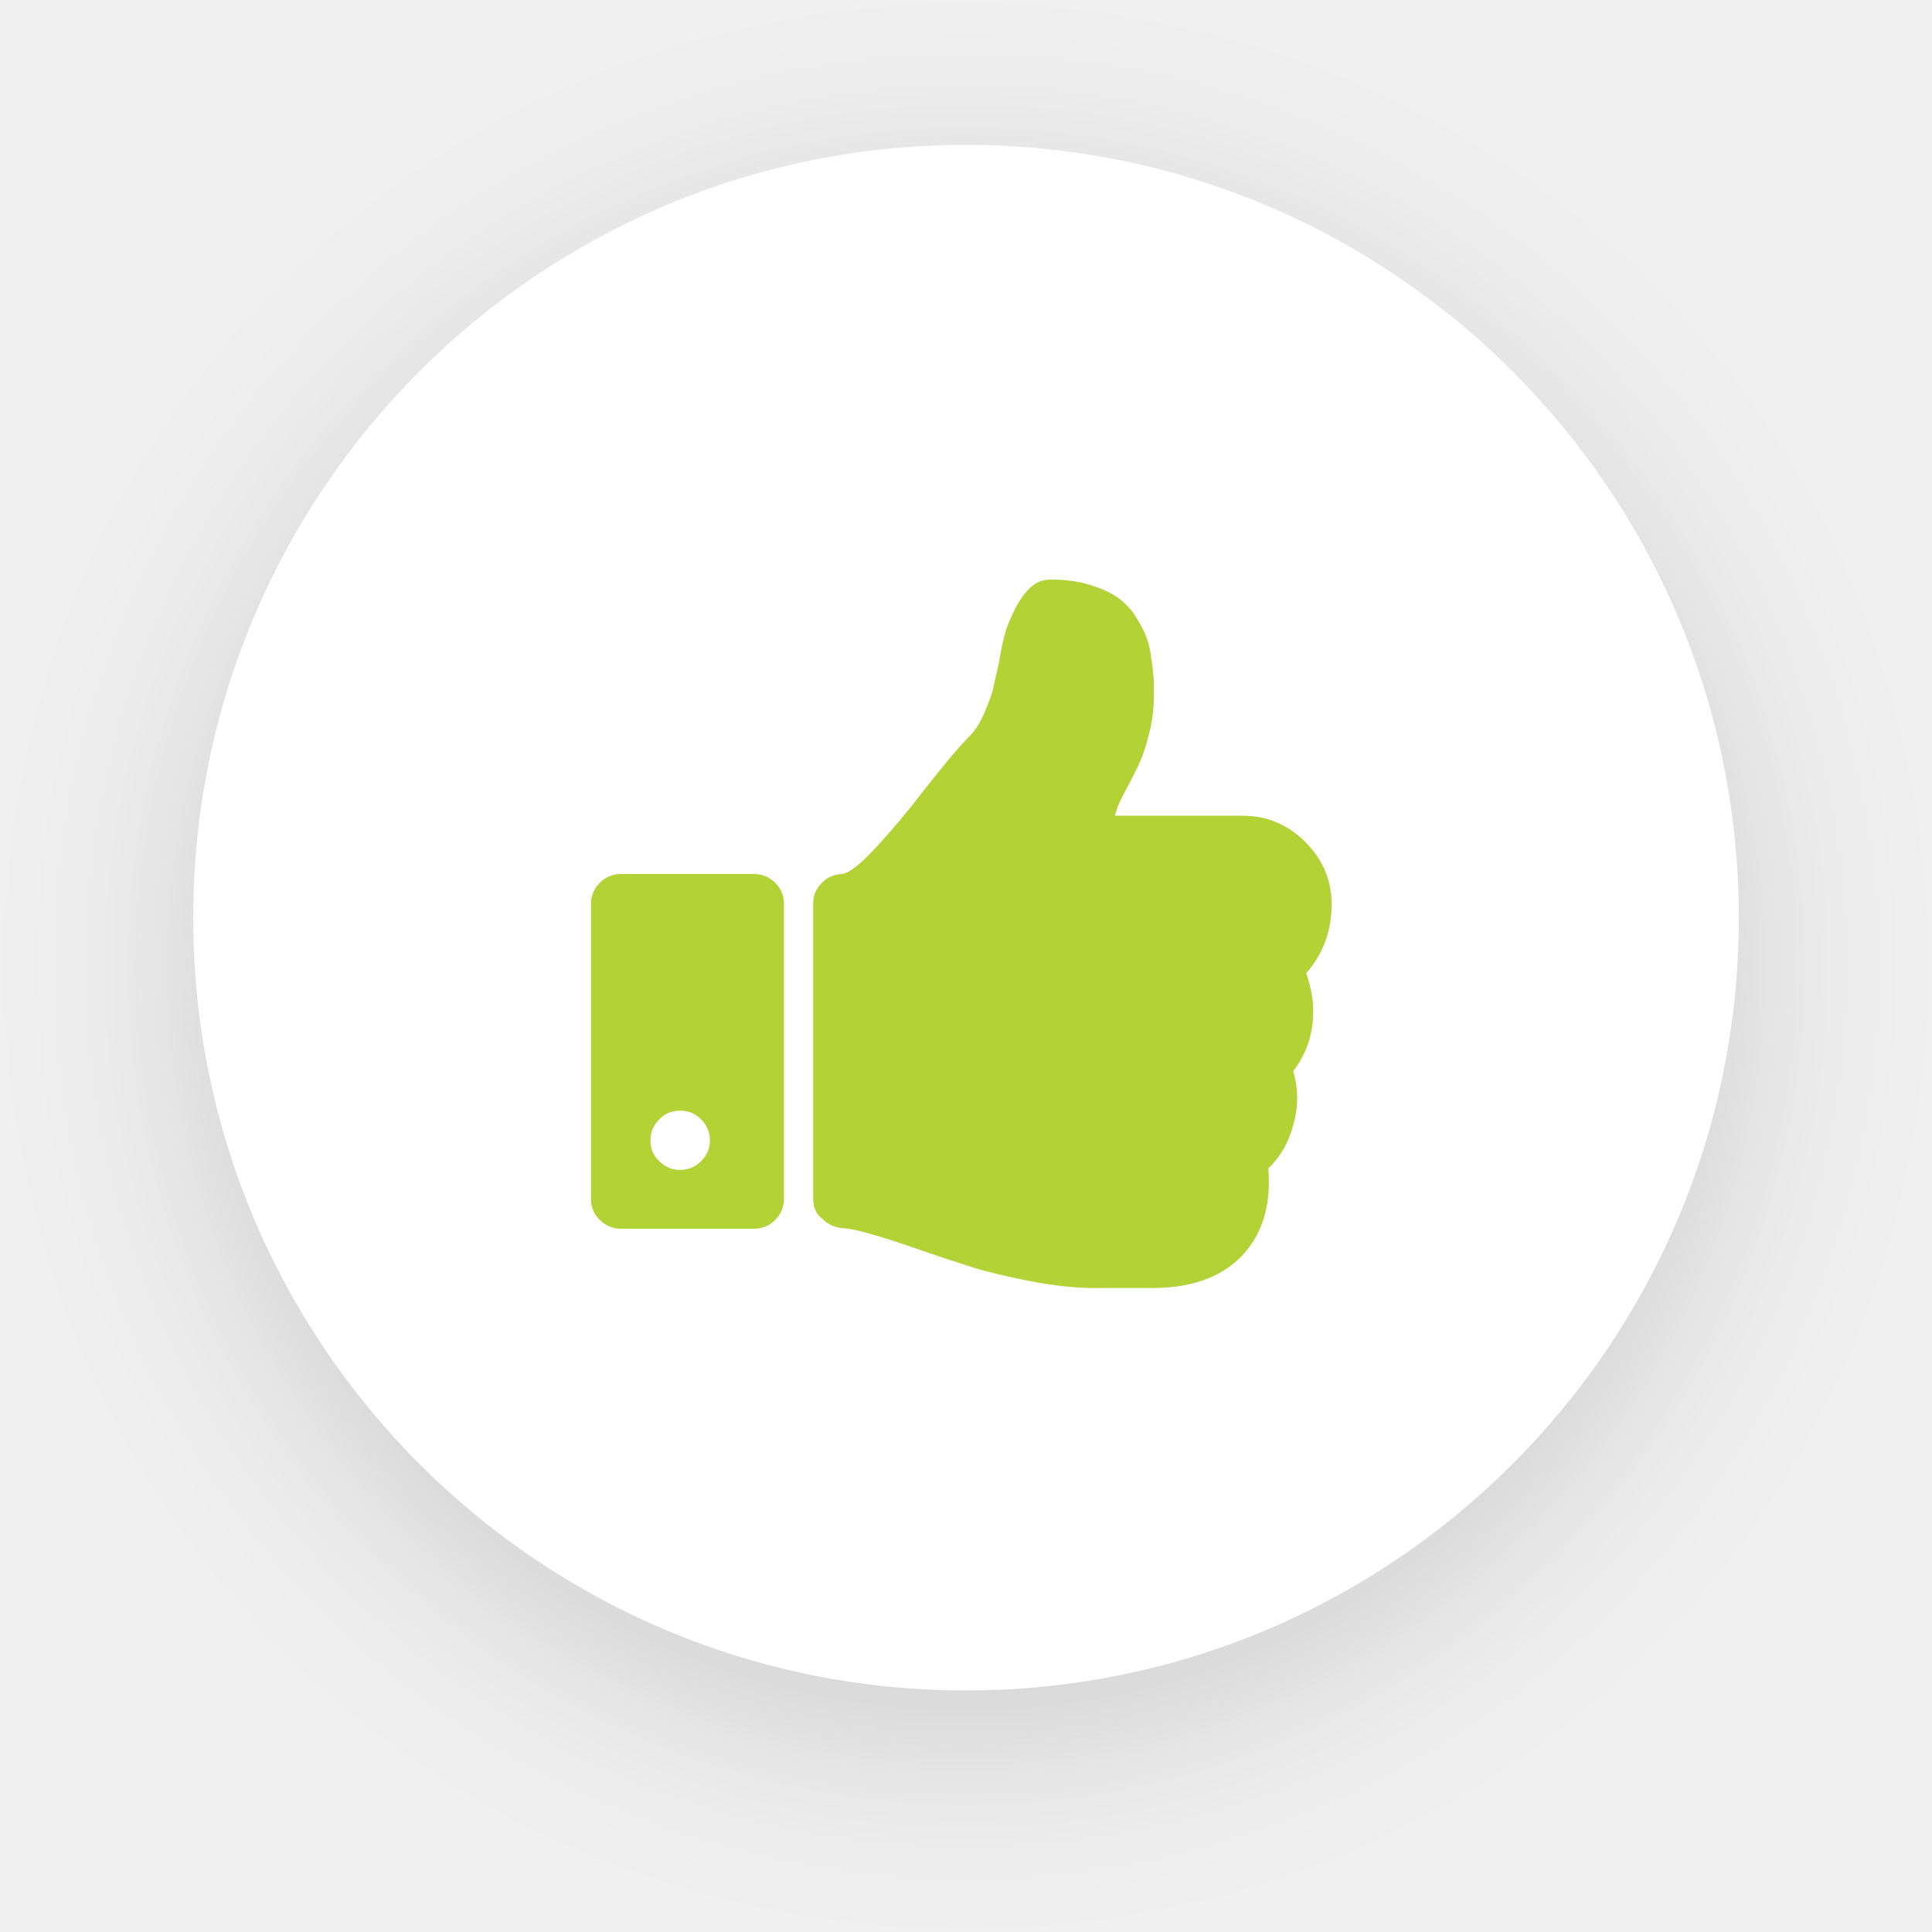
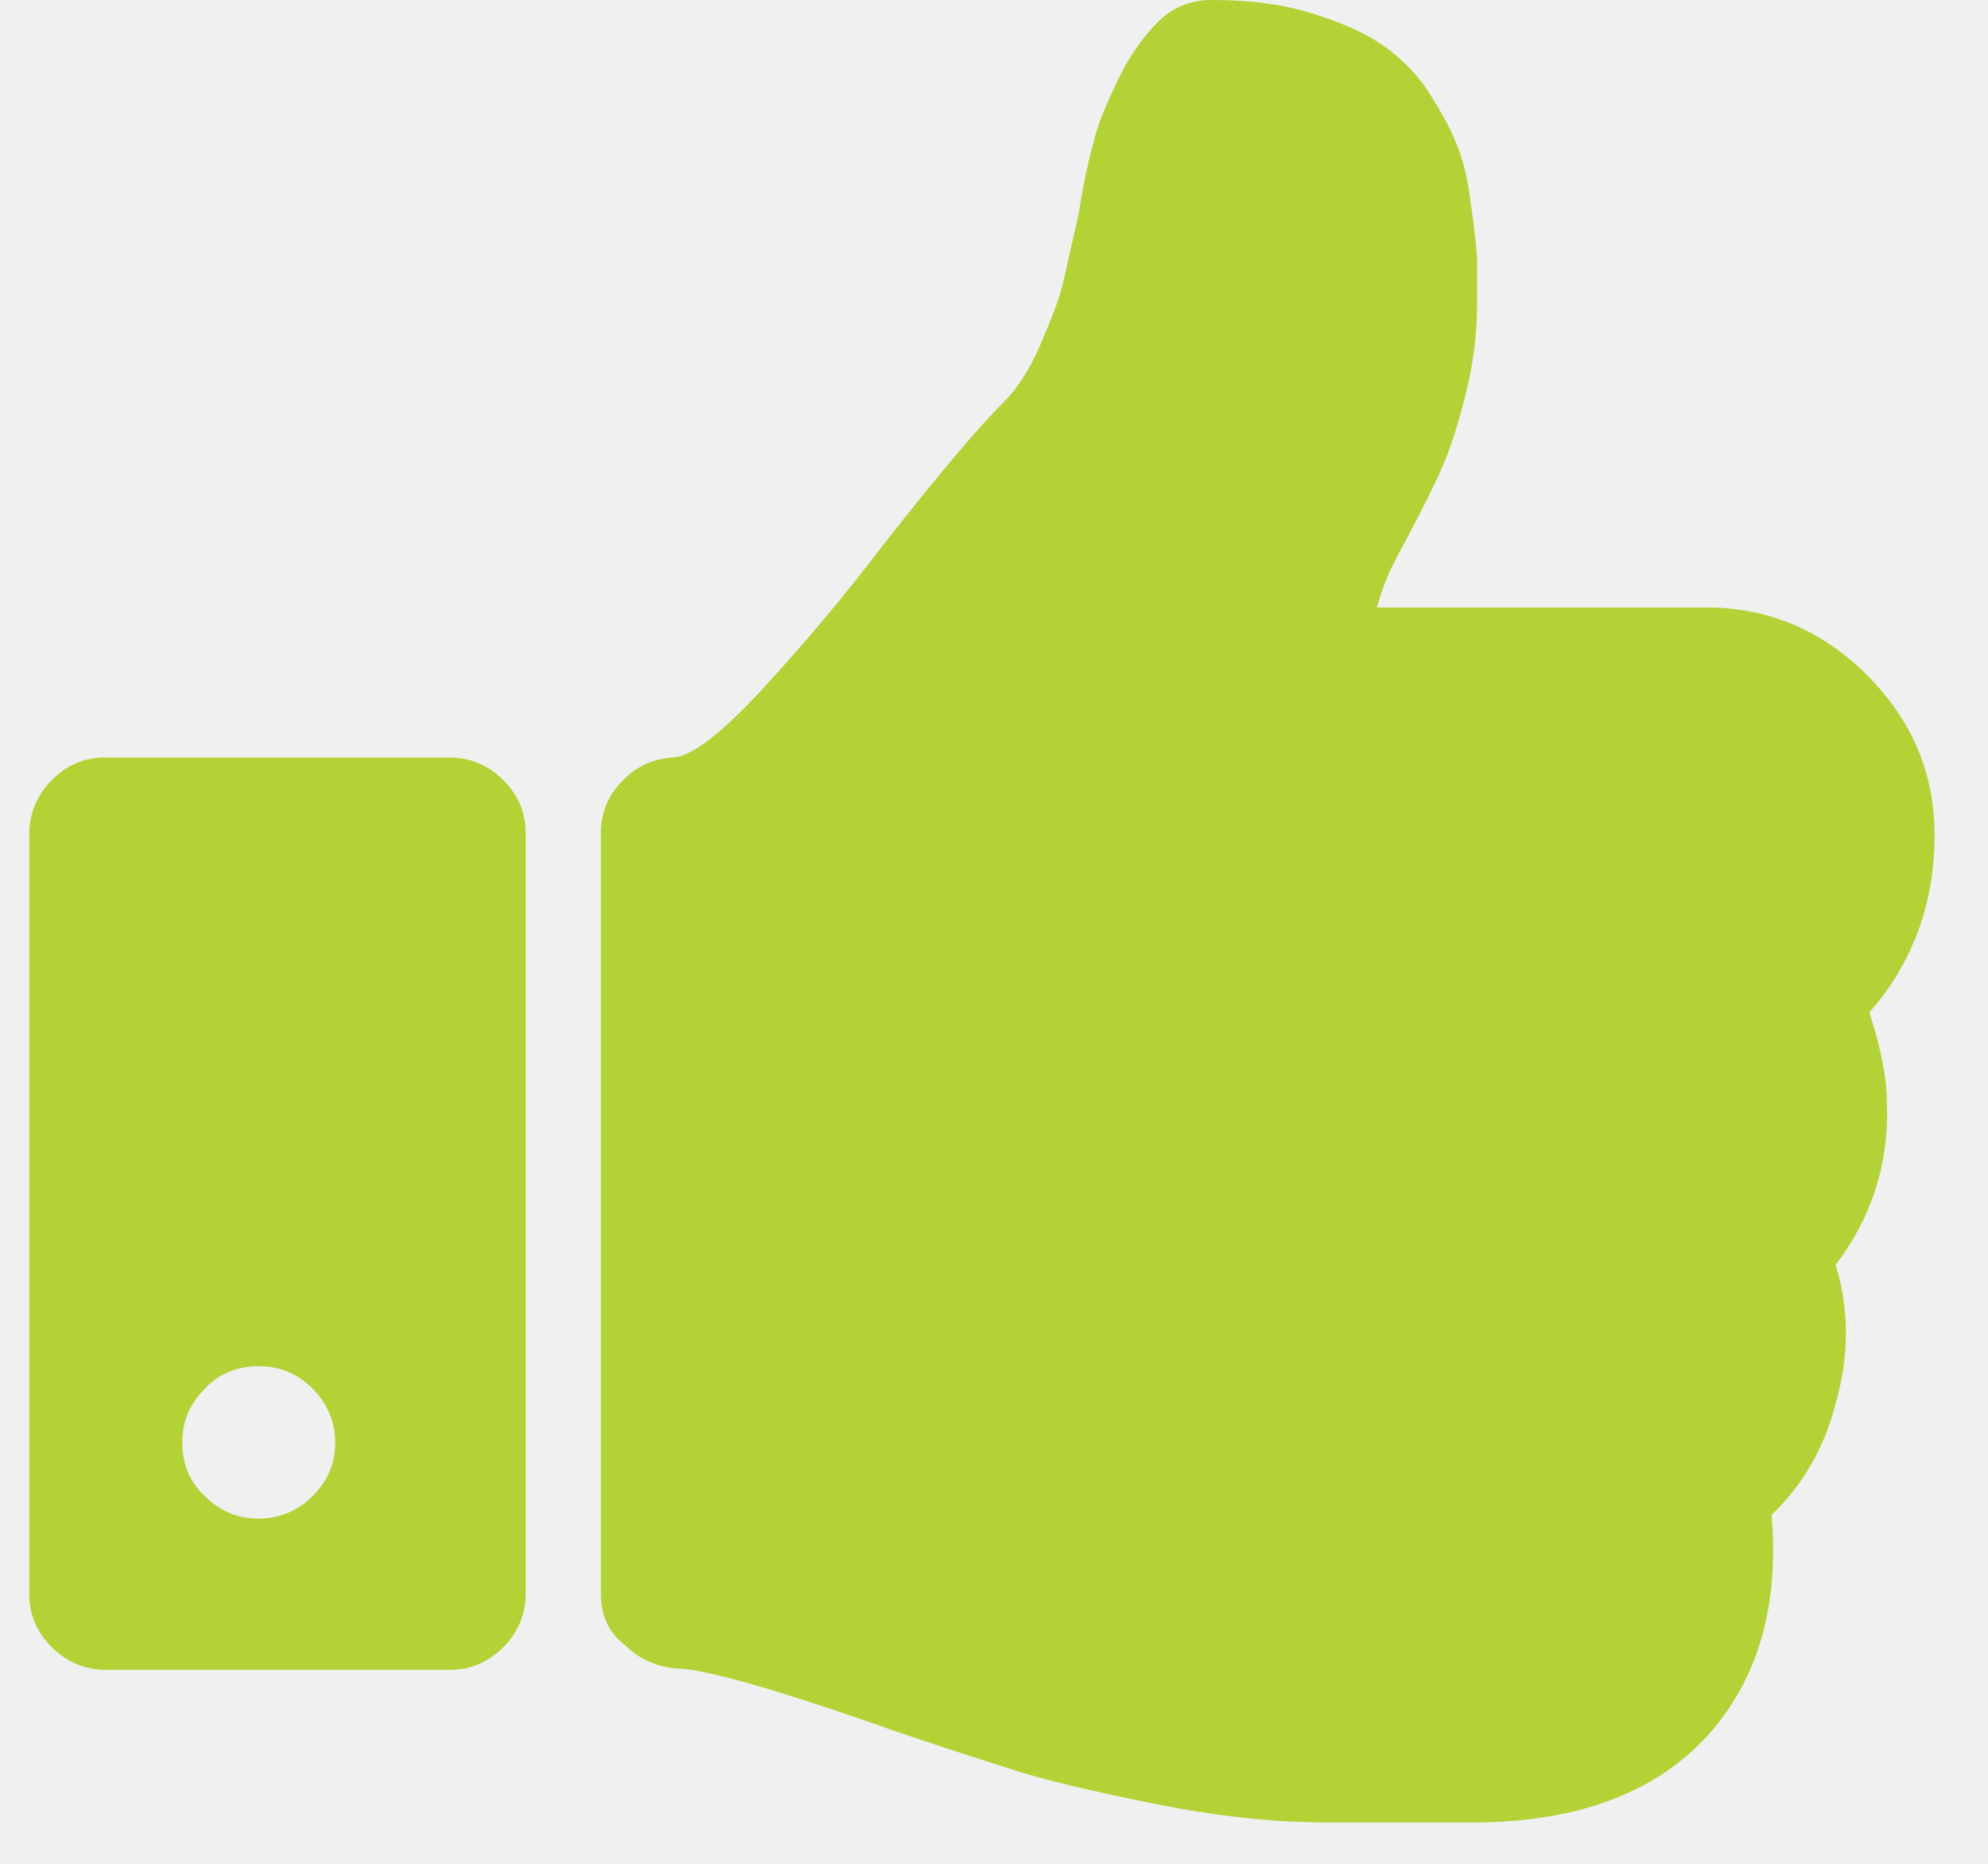
- <svg xmlns="http://www.w3.org/2000/svg" width="40" height="40" viewBox="0 0 40 40" fill="none">
-   <g filter="url(#filter0_d_23_1909)">
-     <circle cx="20" cy="19" r="16" fill="white" />
-   </g>
-   <path fill-rule="evenodd" clip-rule="evenodd" d="M16.836 18.7V24.826C16.836 24.997 16.897 25.138 17.028 25.238C17.149 25.359 17.3 25.419 17.462 25.429C17.684 25.439 18.188 25.58 18.975 25.852C19.409 26.005 19.762 26.118 20.034 26.205C20.066 26.215 20.096 26.225 20.125 26.234C20.397 26.325 20.791 26.415 21.285 26.516C21.789 26.616 22.243 26.667 22.667 26.667H22.828H23.555H23.898C24.745 26.657 25.37 26.405 25.784 25.922C26.157 25.48 26.319 24.906 26.258 24.192C26.5 23.961 26.682 23.659 26.773 23.297C26.884 22.915 26.884 22.532 26.773 22.18C27.065 21.798 27.206 21.355 27.186 20.872C27.186 20.671 27.136 20.43 27.045 20.148C27.398 19.746 27.57 19.263 27.57 18.72C27.57 18.227 27.388 17.794 27.025 17.432C26.662 17.07 26.228 16.889 25.734 16.889H23.081C23.09 16.862 23.098 16.836 23.106 16.811C23.124 16.752 23.14 16.7 23.161 16.657C23.176 16.613 23.202 16.562 23.231 16.507C23.241 16.487 23.252 16.467 23.262 16.446C23.286 16.399 23.306 16.362 23.323 16.332C23.334 16.31 23.345 16.292 23.353 16.275C23.464 16.064 23.555 15.883 23.615 15.742C23.676 15.601 23.736 15.41 23.797 15.169C23.857 14.927 23.888 14.686 23.888 14.444V14.072C23.886 14.053 23.884 14.032 23.882 14.009C23.873 13.915 23.862 13.794 23.837 13.64C23.817 13.449 23.777 13.298 23.726 13.167C23.676 13.036 23.595 12.895 23.494 12.734C23.393 12.583 23.262 12.453 23.111 12.352C22.96 12.252 22.768 12.171 22.536 12.101C22.304 12.03 22.042 12 21.749 12C21.578 12 21.436 12.06 21.315 12.181C21.194 12.302 21.083 12.463 20.992 12.654C20.902 12.845 20.831 13.006 20.801 13.147C20.761 13.288 20.72 13.479 20.68 13.73C20.653 13.844 20.631 13.945 20.611 14.032C20.586 14.145 20.566 14.236 20.549 14.304C20.518 14.424 20.458 14.575 20.377 14.766C20.296 14.957 20.195 15.118 20.085 15.229C19.873 15.44 19.55 15.823 19.116 16.376C18.803 16.788 18.481 17.171 18.148 17.533C17.815 17.895 17.573 18.086 17.421 18.096C17.26 18.106 17.119 18.166 17.008 18.287C16.897 18.398 16.836 18.539 16.836 18.7ZM12.236 24.826V18.71C12.236 18.549 12.297 18.398 12.418 18.277C12.539 18.156 12.68 18.096 12.852 18.096H15.616C15.777 18.096 15.928 18.156 16.049 18.277C16.171 18.398 16.231 18.539 16.231 18.71V24.826C16.231 24.987 16.171 25.138 16.049 25.258C15.928 25.379 15.787 25.439 15.616 25.439H12.852C12.69 25.439 12.539 25.379 12.418 25.258C12.297 25.138 12.236 24.997 12.236 24.826ZM13.467 23.609C13.467 23.78 13.528 23.93 13.649 24.041C13.77 24.162 13.911 24.222 14.082 24.222C14.244 24.222 14.395 24.162 14.516 24.041C14.637 23.92 14.698 23.78 14.698 23.609C14.698 23.448 14.637 23.297 14.516 23.176C14.395 23.055 14.254 22.995 14.082 22.995C13.911 22.995 13.76 23.055 13.649 23.176C13.528 23.297 13.467 23.438 13.467 23.609Z" fill="#B2D235" />
-   <defs>
-     <filter id="filter0_d_23_1909" x="0" y="0" width="40" height="40" filterUnits="userSpaceOnUse" color-interpolation-filters="sRGB">
-       <feFlood flood-opacity="0" result="BackgroundImageFix" />
-       <feColorMatrix in="SourceAlpha" type="matrix" values="0 0 0 0 0 0 0 0 0 0 0 0 0 0 0 0 0 0 127 0" result="hardAlpha" />
-       <feOffset dy="1" />
-       <feGaussianBlur stdDeviation="2" />
-       <feColorMatrix type="matrix" values="0 0 0 0 0.133 0 0 0 0 0.133 0 0 0 0 0.133 0 0 0 0.162 0" />
-       <feBlend mode="normal" in2="BackgroundImageFix" result="effect1_dropShadow_23_1909" />
-       <feBlend mode="normal" in="SourceGraphic" in2="effect1_dropShadow_23_1909" result="shape" />
-     </filter>
-   </defs>
+ <svg xmlns="http://www.w3.org/2000/svg" width="16" height="15" viewBox="0 0 16 15" fill="none">
+   <path fill-rule="evenodd" clip-rule="evenodd" d="M4.836 6.7V12.826C4.836 12.997 4.897 13.138 5.028 13.238C5.149 13.359 5.3 13.419 5.462 13.429C5.684 13.439 6.188 13.58 6.975 13.852C7.409 14.005 7.762 14.118 8.034 14.205C8.065 14.215 8.096 14.225 8.125 14.234C8.397 14.325 8.791 14.415 9.285 14.516C9.789 14.616 10.243 14.667 10.667 14.667H10.828H11.555H11.898C12.745 14.657 13.37 14.405 13.784 13.922C14.157 13.48 14.319 12.906 14.258 12.192C14.5 11.961 14.682 11.659 14.773 11.297C14.884 10.915 14.884 10.532 14.773 10.18C15.065 9.798 15.207 9.355 15.186 8.872C15.186 8.671 15.136 8.43 15.045 8.148C15.398 7.746 15.57 7.263 15.57 6.72C15.57 6.227 15.388 5.794 15.025 5.432C14.662 5.07 14.228 4.889 13.734 4.889H11.081C11.09 4.862 11.098 4.836 11.106 4.811C11.124 4.752 11.14 4.7 11.161 4.658C11.176 4.613 11.202 4.562 11.231 4.507C11.241 4.487 11.252 4.467 11.262 4.446C11.286 4.399 11.306 4.362 11.323 4.332C11.335 4.31 11.345 4.292 11.353 4.275C11.464 4.064 11.555 3.883 11.615 3.742C11.676 3.601 11.736 3.41 11.797 3.169C11.857 2.927 11.888 2.686 11.888 2.444V2.072C11.886 2.053 11.884 2.032 11.882 2.009C11.873 1.915 11.862 1.794 11.837 1.64C11.817 1.449 11.777 1.298 11.726 1.167C11.676 1.036 11.595 0.895 11.494 0.734C11.393 0.583 11.262 0.453 11.111 0.352C10.96 0.251 10.768 0.171 10.536 0.101C10.304 0.03 10.042 0 9.749 0C9.578 0 9.436 0.06 9.315 0.181C9.194 0.302 9.083 0.463 8.992 0.654C8.902 0.845 8.831 1.006 8.801 1.147C8.76 1.288 8.72 1.479 8.68 1.73C8.653 1.844 8.631 1.945 8.611 2.032C8.586 2.145 8.566 2.236 8.549 2.304C8.518 2.424 8.458 2.575 8.377 2.766C8.296 2.957 8.196 3.118 8.085 3.229C7.873 3.44 7.55 3.823 7.116 4.376C6.803 4.788 6.481 5.171 6.148 5.533C5.815 5.895 5.573 6.086 5.421 6.096C5.26 6.106 5.119 6.166 5.008 6.287C4.897 6.398 4.836 6.539 4.836 6.7ZM0.236 12.826V6.71C0.236 6.549 0.297 6.398 0.418 6.277C0.539 6.156 0.68 6.096 0.852 6.096H3.616C3.777 6.096 3.928 6.156 4.049 6.277C4.171 6.398 4.231 6.539 4.231 6.71V12.826C4.231 12.987 4.171 13.138 4.049 13.258C3.928 13.379 3.787 13.439 3.616 13.439H0.852C0.69 13.439 0.539 13.379 0.418 13.258C0.297 13.138 0.236 12.997 0.236 12.826ZM1.467 11.609C1.467 11.78 1.528 11.931 1.649 12.041C1.77 12.162 1.911 12.222 2.082 12.222C2.244 12.222 2.395 12.162 2.516 12.041C2.637 11.92 2.698 11.78 2.698 11.609C2.698 11.448 2.637 11.297 2.516 11.176C2.395 11.055 2.254 10.995 2.082 10.995C1.911 10.995 1.76 11.055 1.649 11.176C1.528 11.297 1.467 11.438 1.467 11.609Z" fill="#B2D235" />
</svg>
